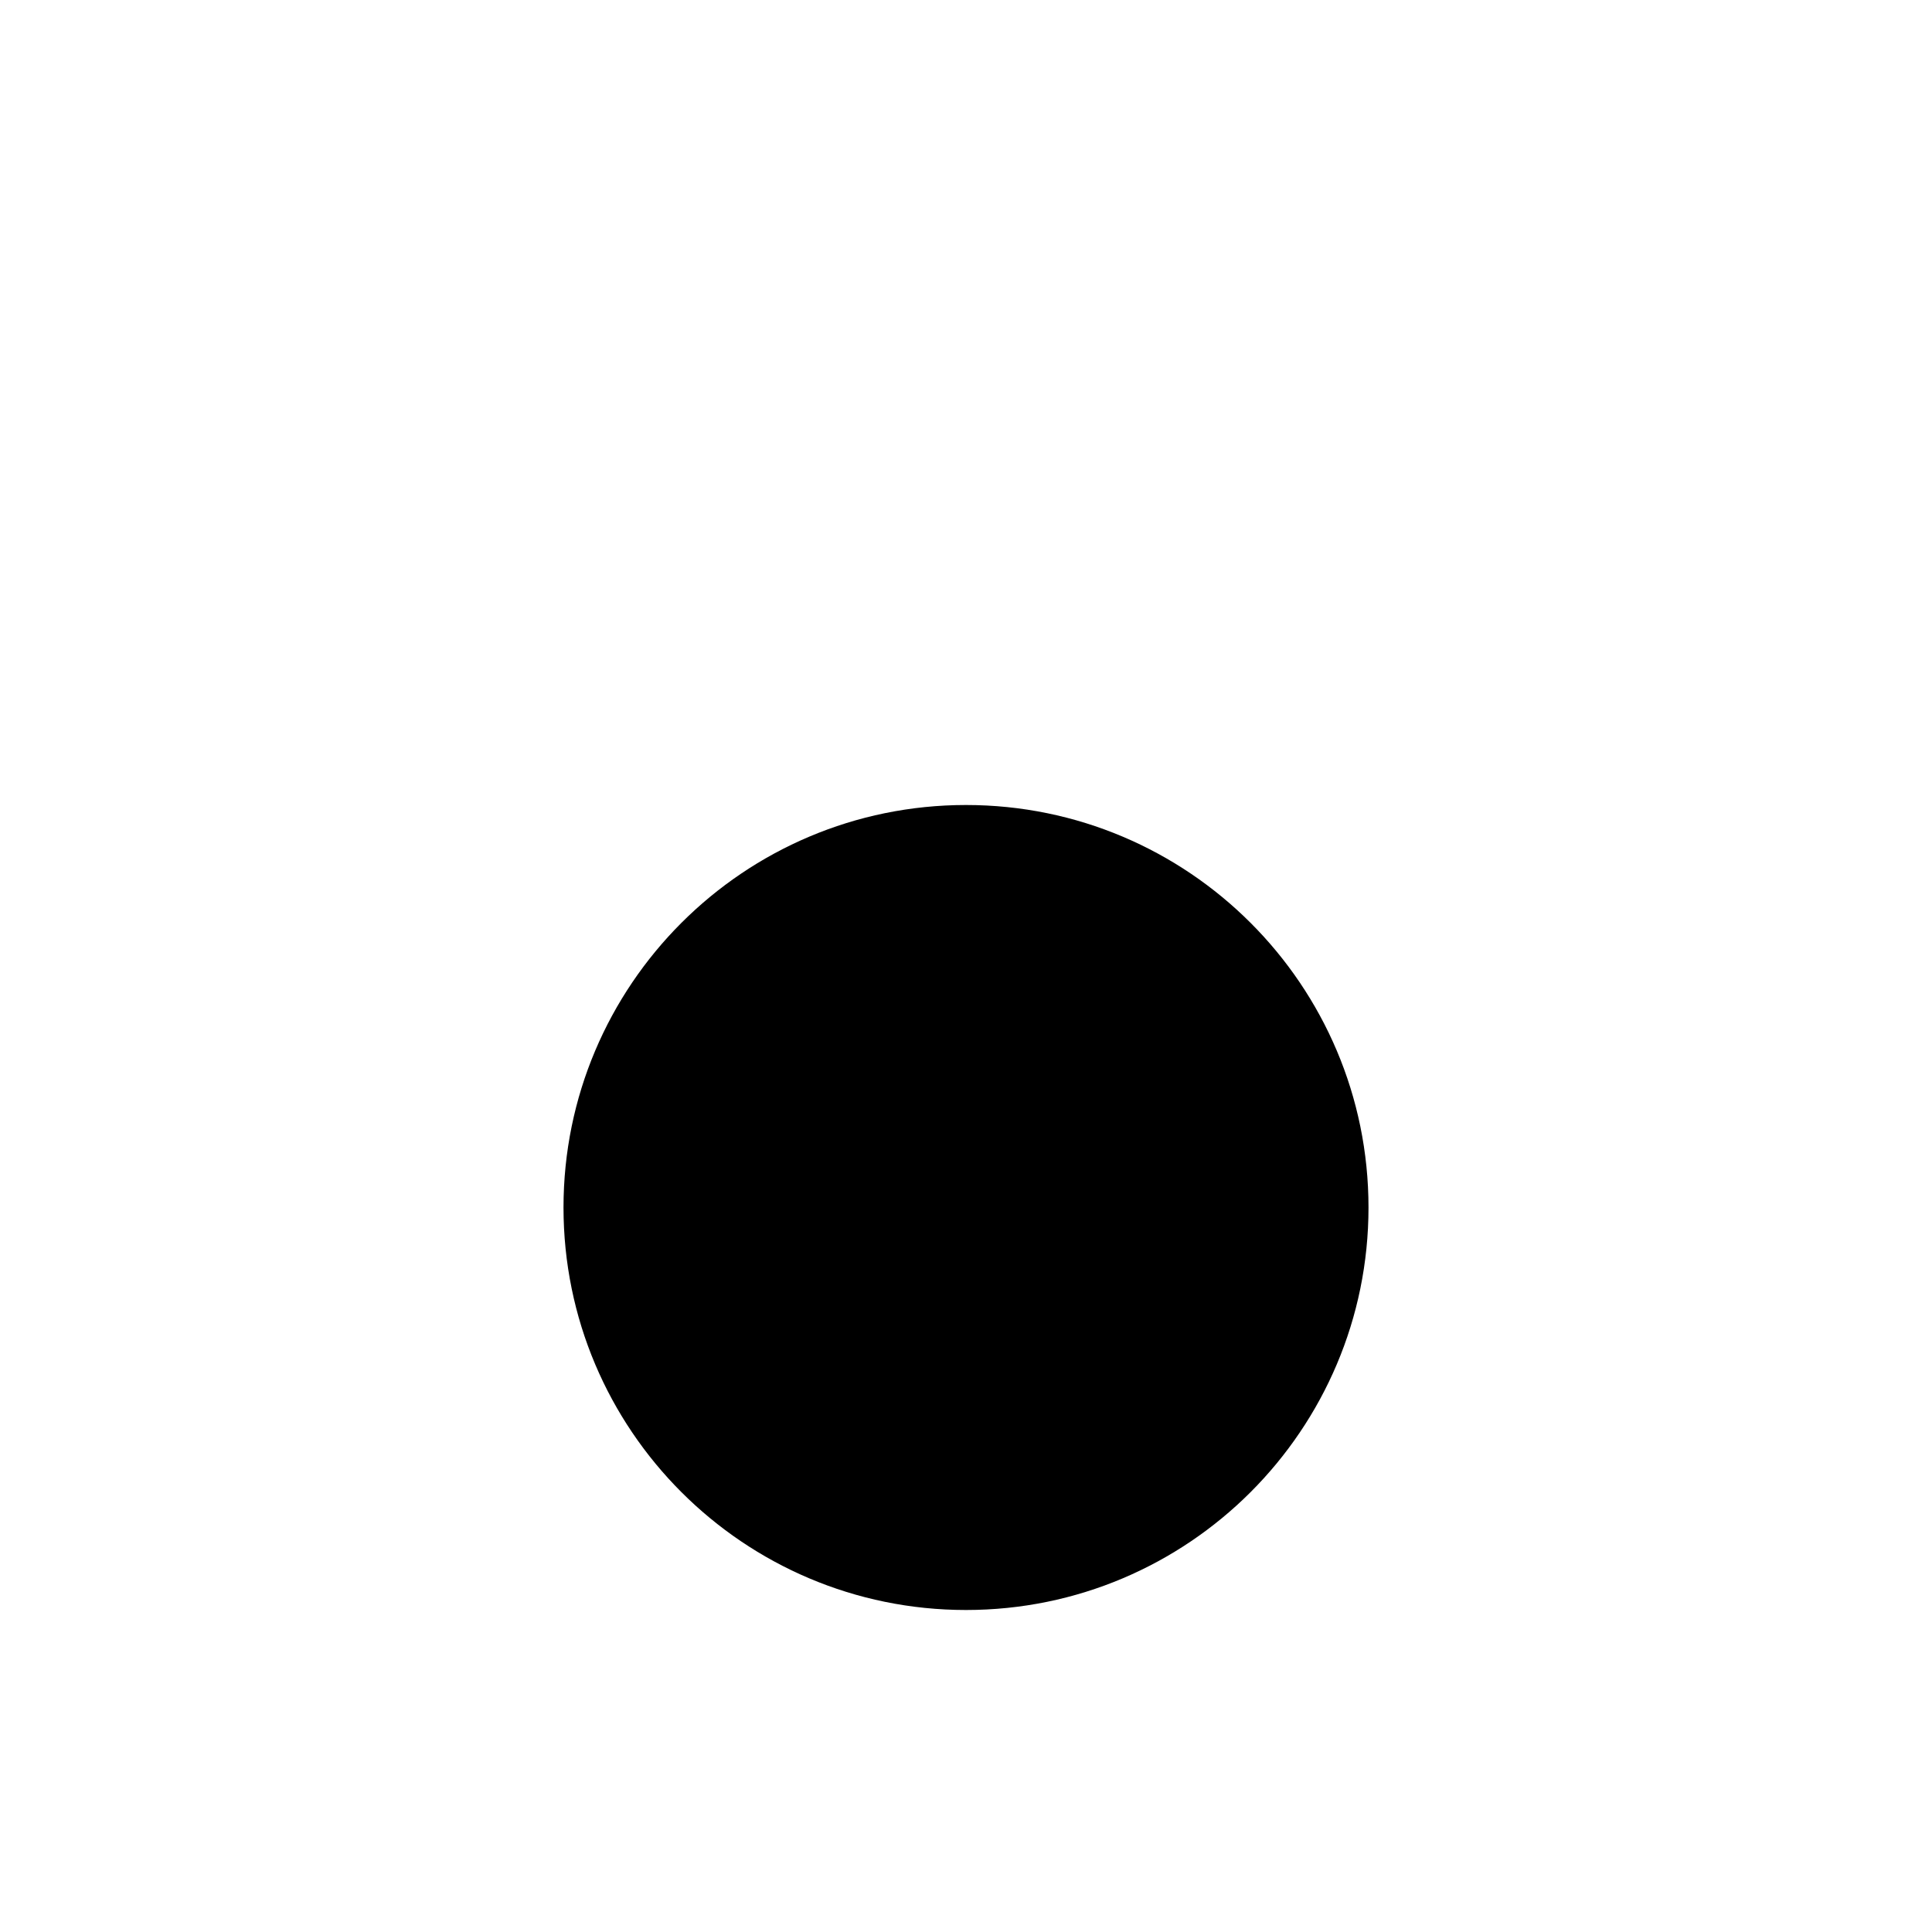
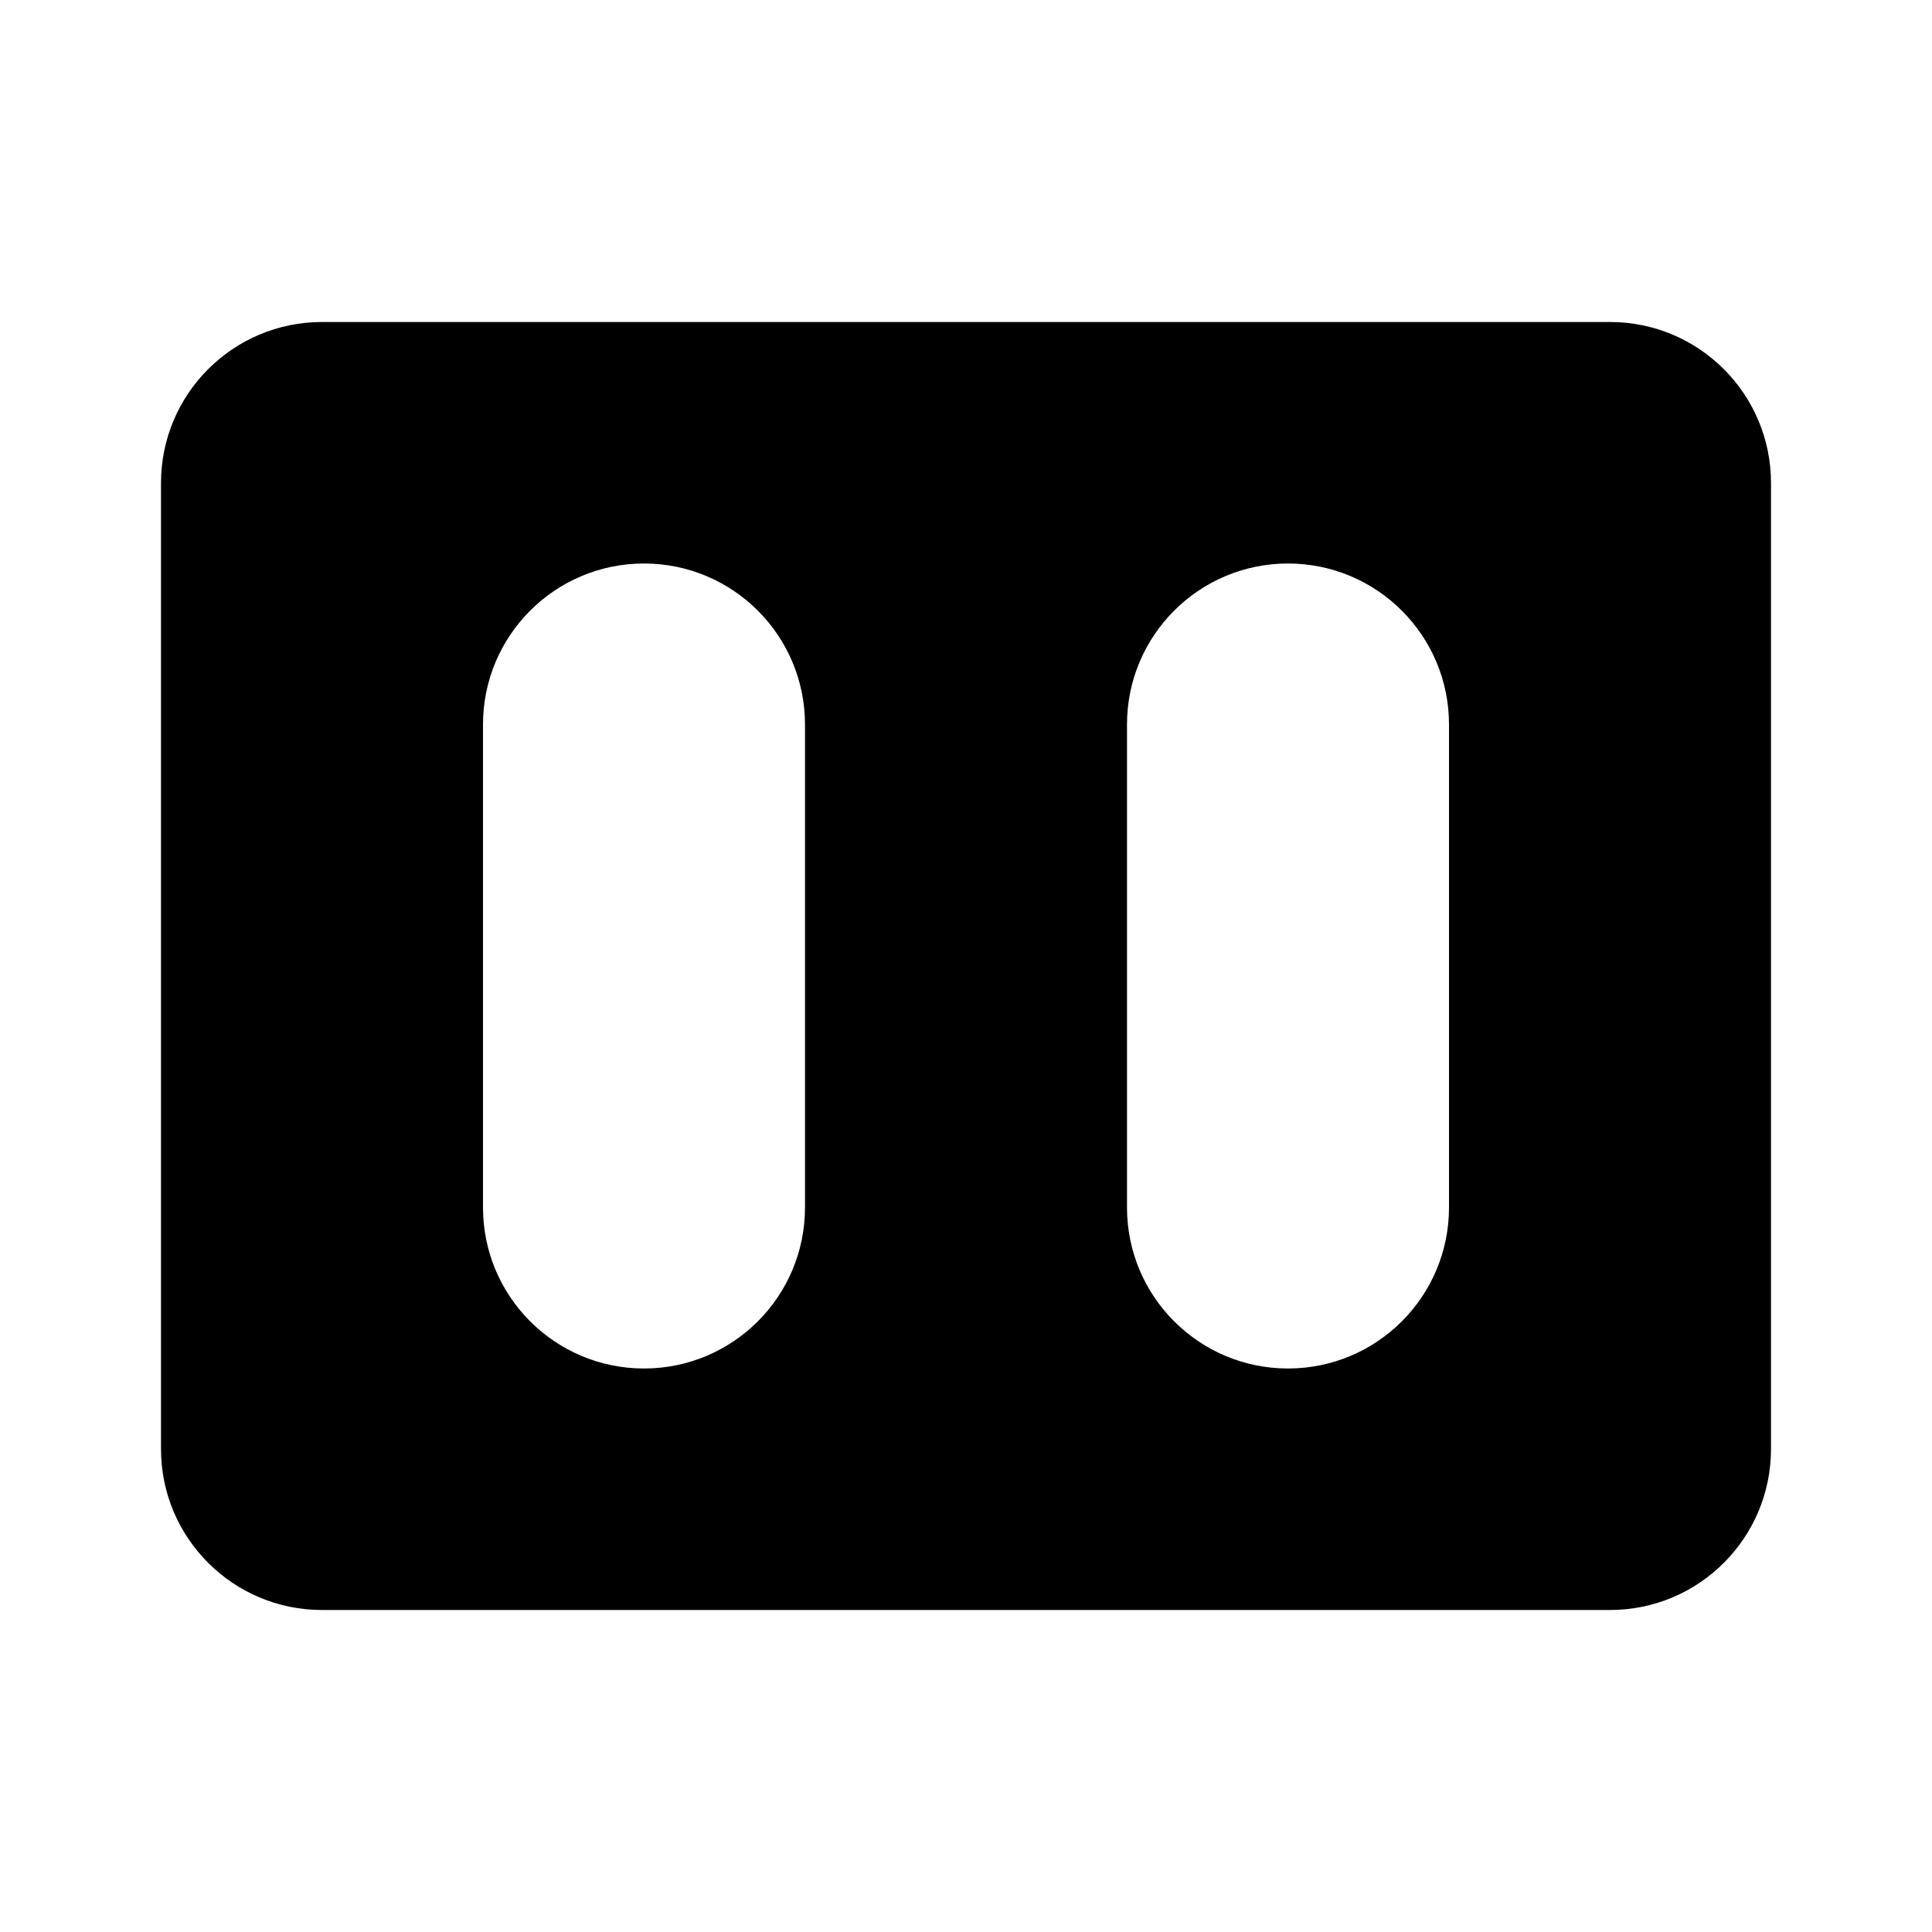
- <svg xmlns="http://www.w3.org/2000/svg" class="icon icon-VR-goggles" viewBox="0 0 24 24">
-   <path d="M0 0h24v24H0z" fill="none" />
-   <path d="M6 10l2 2m0-2v6m-5-3h5m4 3l2 -2m-2 2v-6m4 3h-5m1 -3a5 5 0 0 1 5 5 5 5 0 0 1 -5 5 5 5 0 0 1 -5 -5 5 5 0 0 1 5 -5z" />
+ <svg xmlns="http://www.w3.org/2000/svg" class="icon icon-vr-goggles" viewBox="0 0 24 24">
+   <path d="M4,4H20A2,2 0 0,1 22,6V18A2,2 0 0,1 20,20H4A2,2 0 0,1 2,18V6A2,2 0 0,1 4,4M8,7A2,2 0 0,0 6,9V15A2,2 0 0,     0 8,17A2,2 0 0,0 10,15V9A2,2 0 0,0 8,7M16,7A2,2 0 0,0 14,9V15A2,2 0 0,0 16,17A2,2 0 0,0 18,15V9A2,2 0 0,0 16,7Z" />
</svg>
